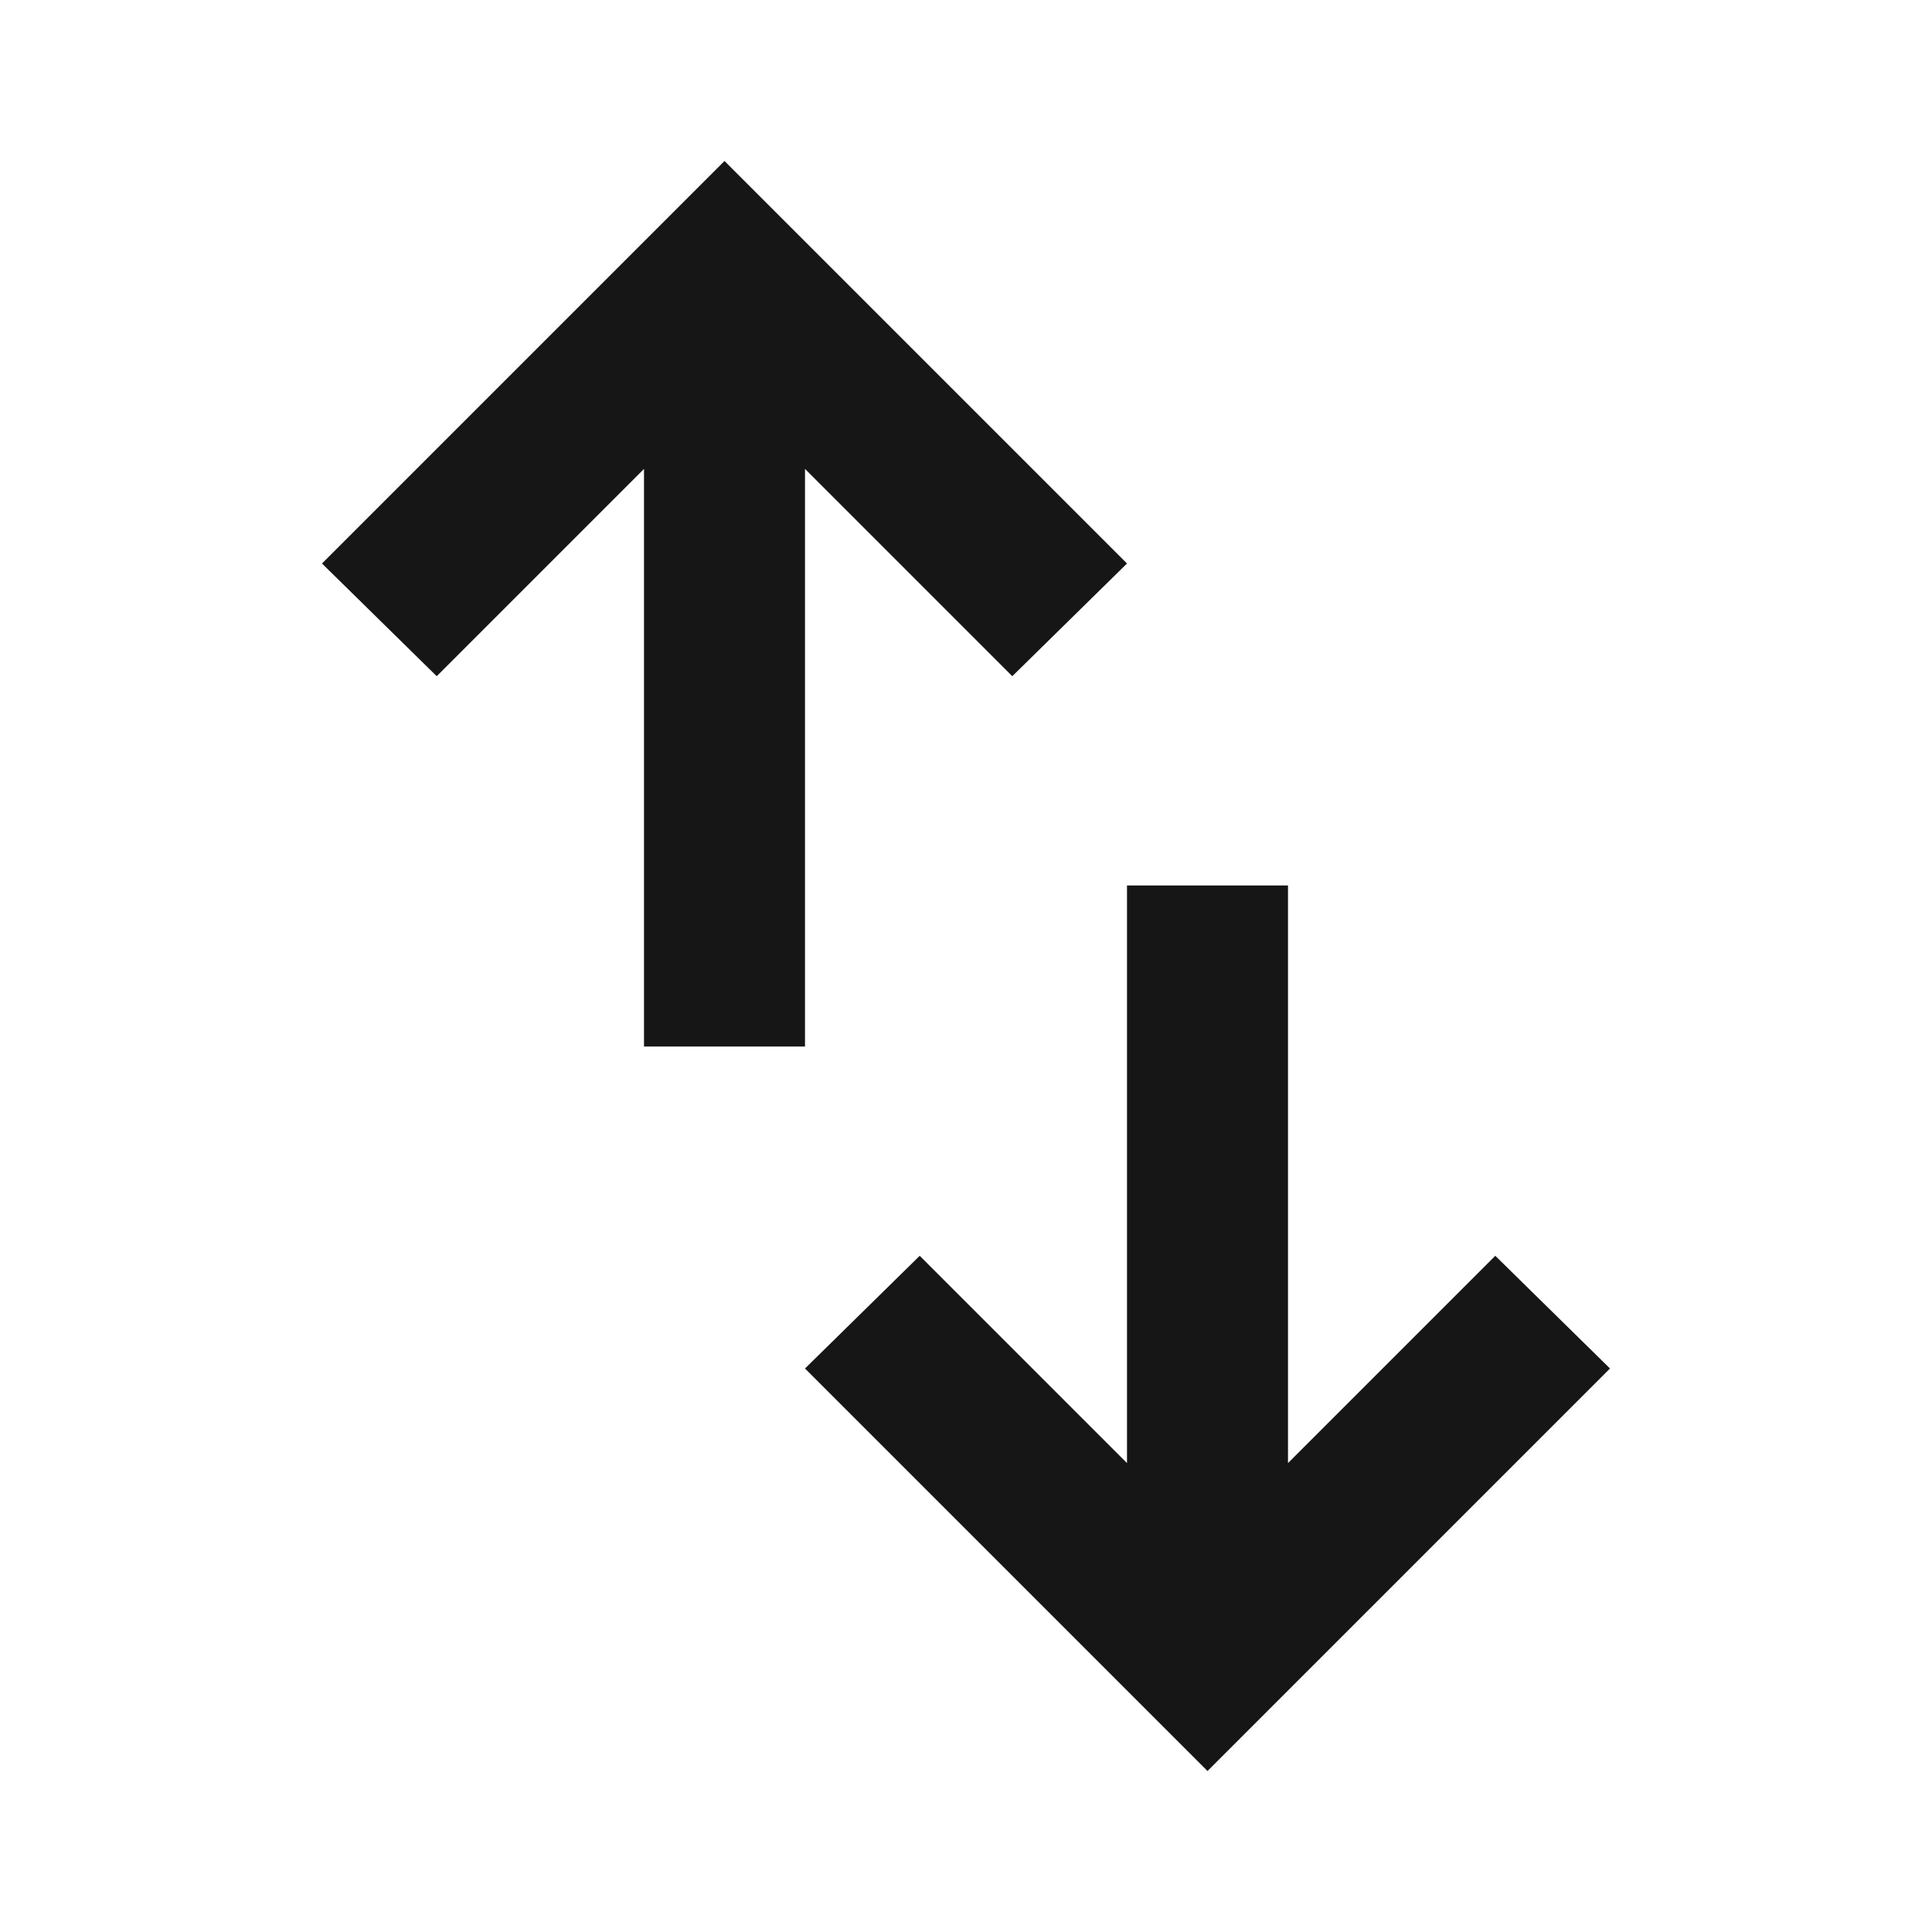
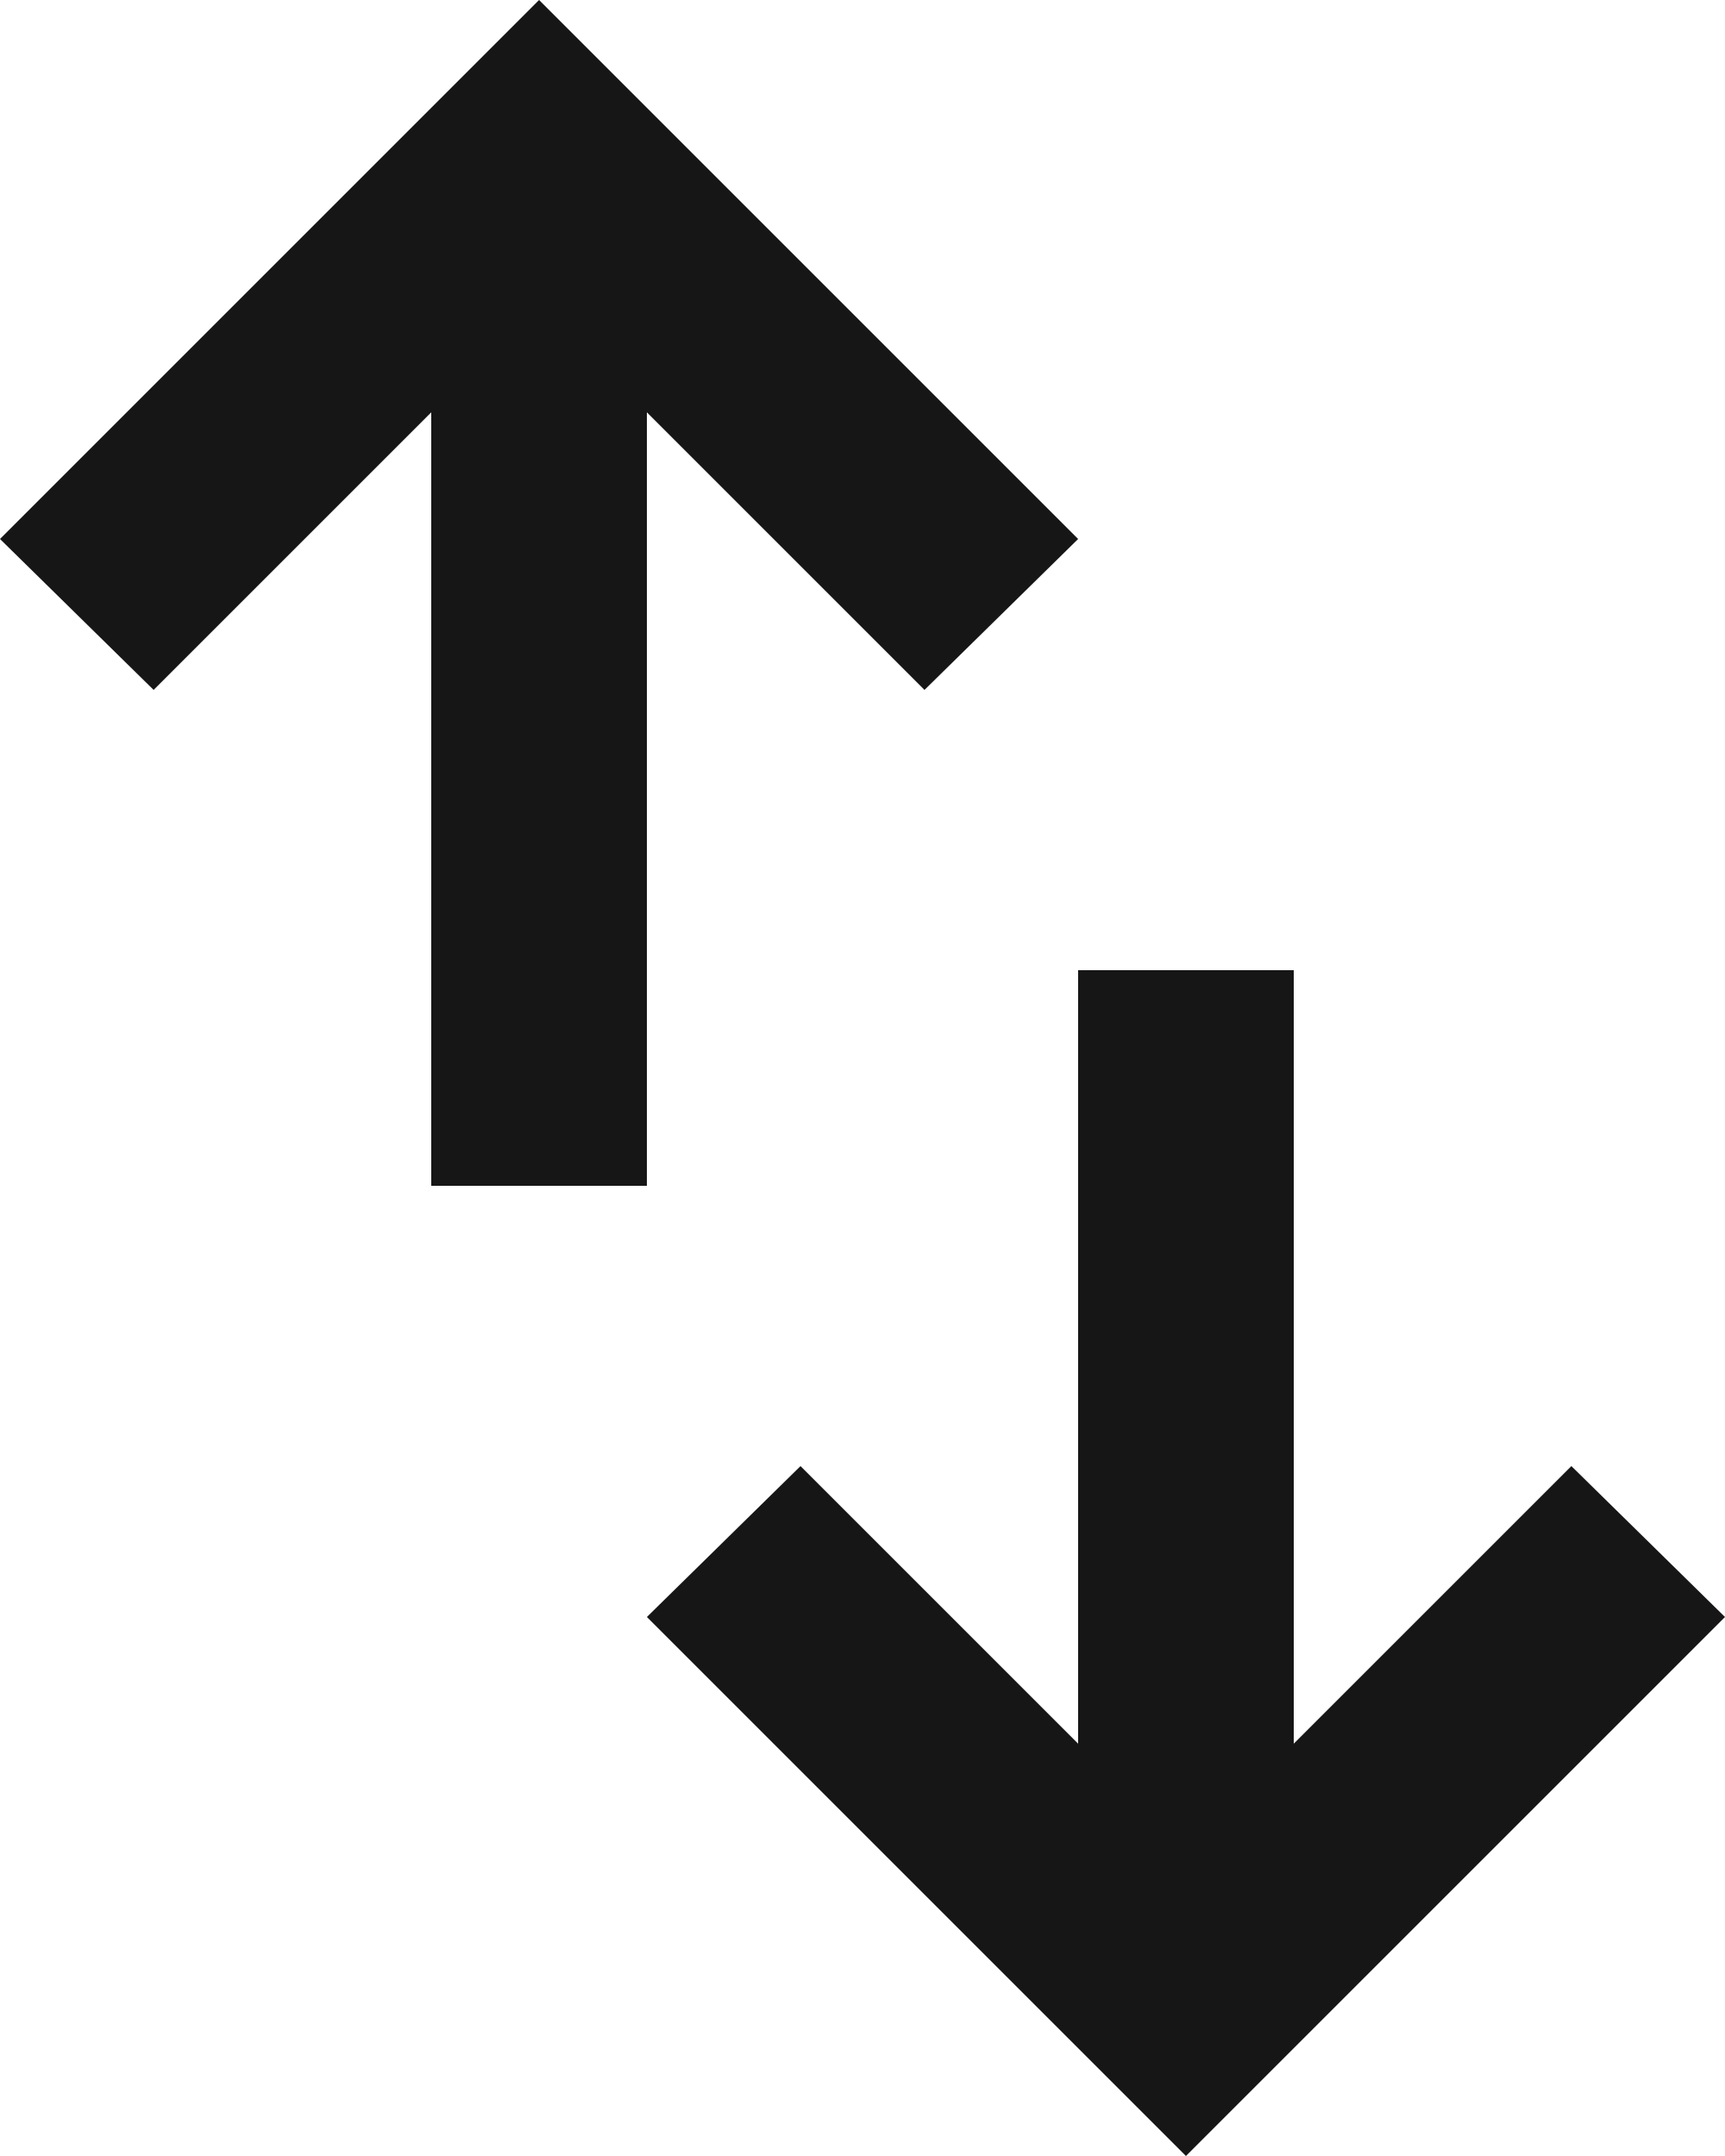
- <svg xmlns="http://www.w3.org/2000/svg" height="24px" viewBox="0 -960 960 960" width="24px" fill="#161616ff">
+ <svg xmlns="http://www.w3.org/2000/svg" fill="#161616ff" viewBox="160 -880 640 800">
  <path d="M320-440v-287L217-624l-57-56 200-200 200 200-57 56-103-103v287h-80ZM600-80 400-280l57-56 103 103v-287h80v287l103-103 57 56L600-80Z" />
</svg>
